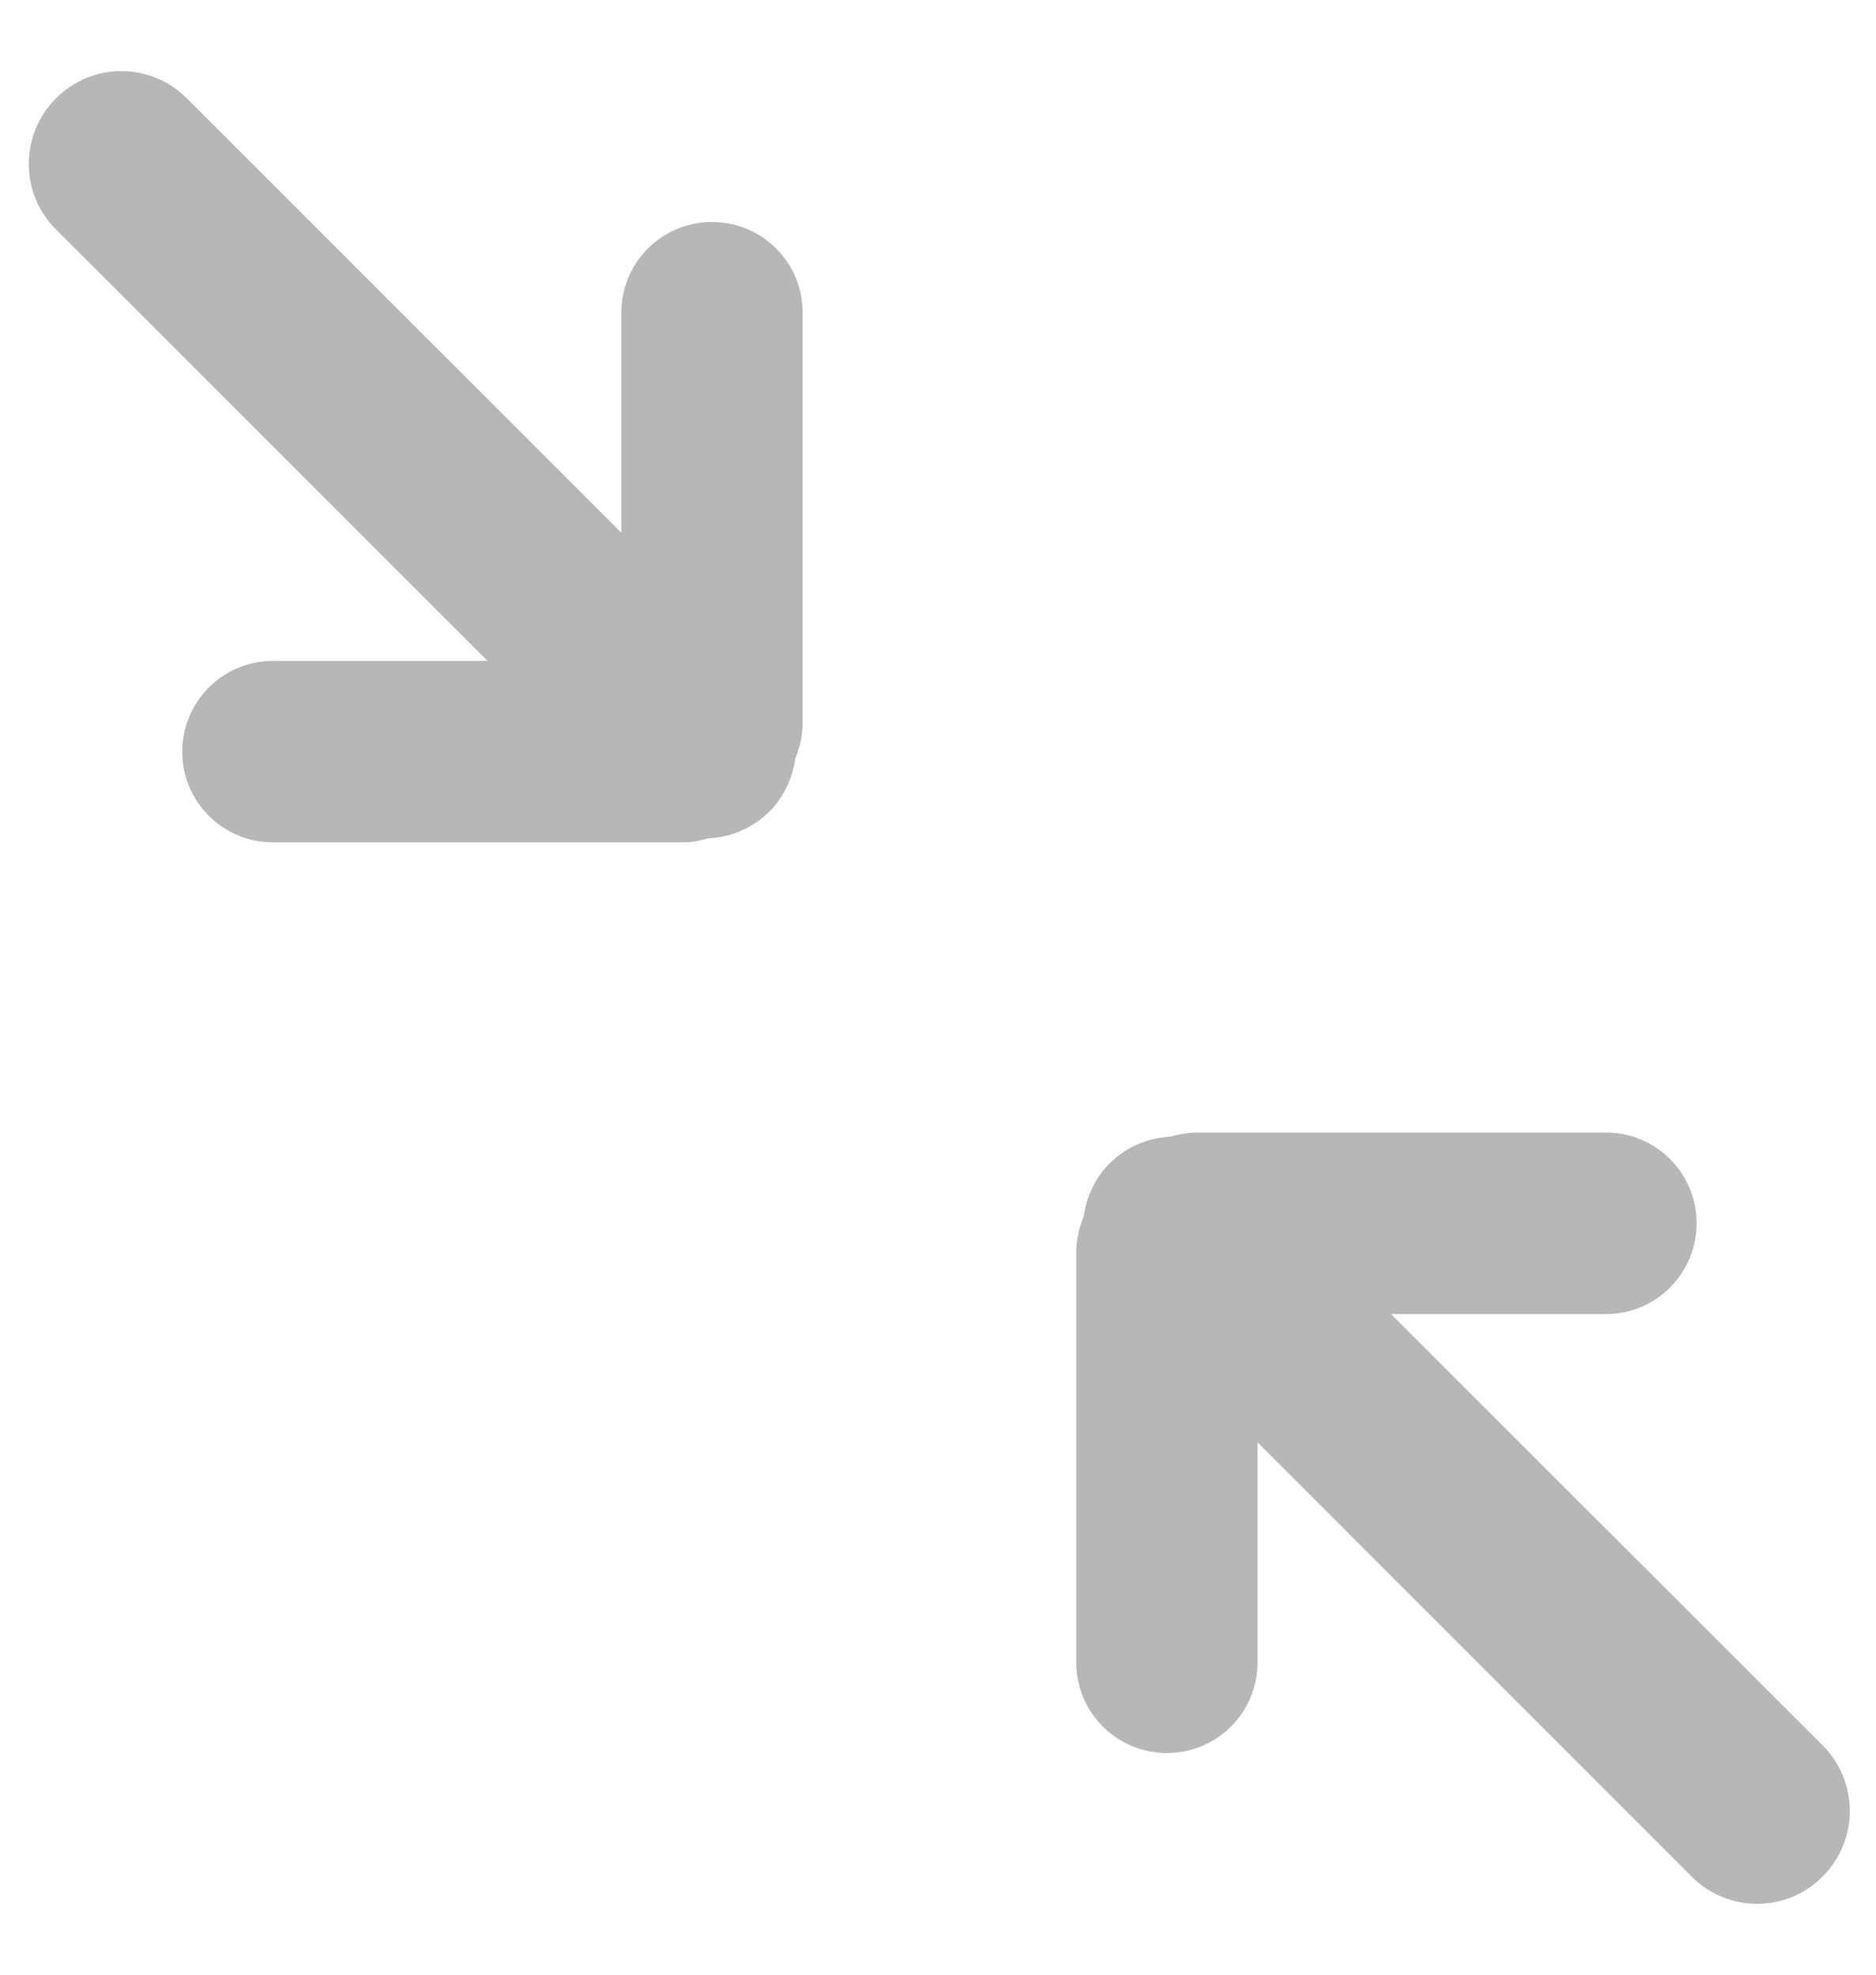
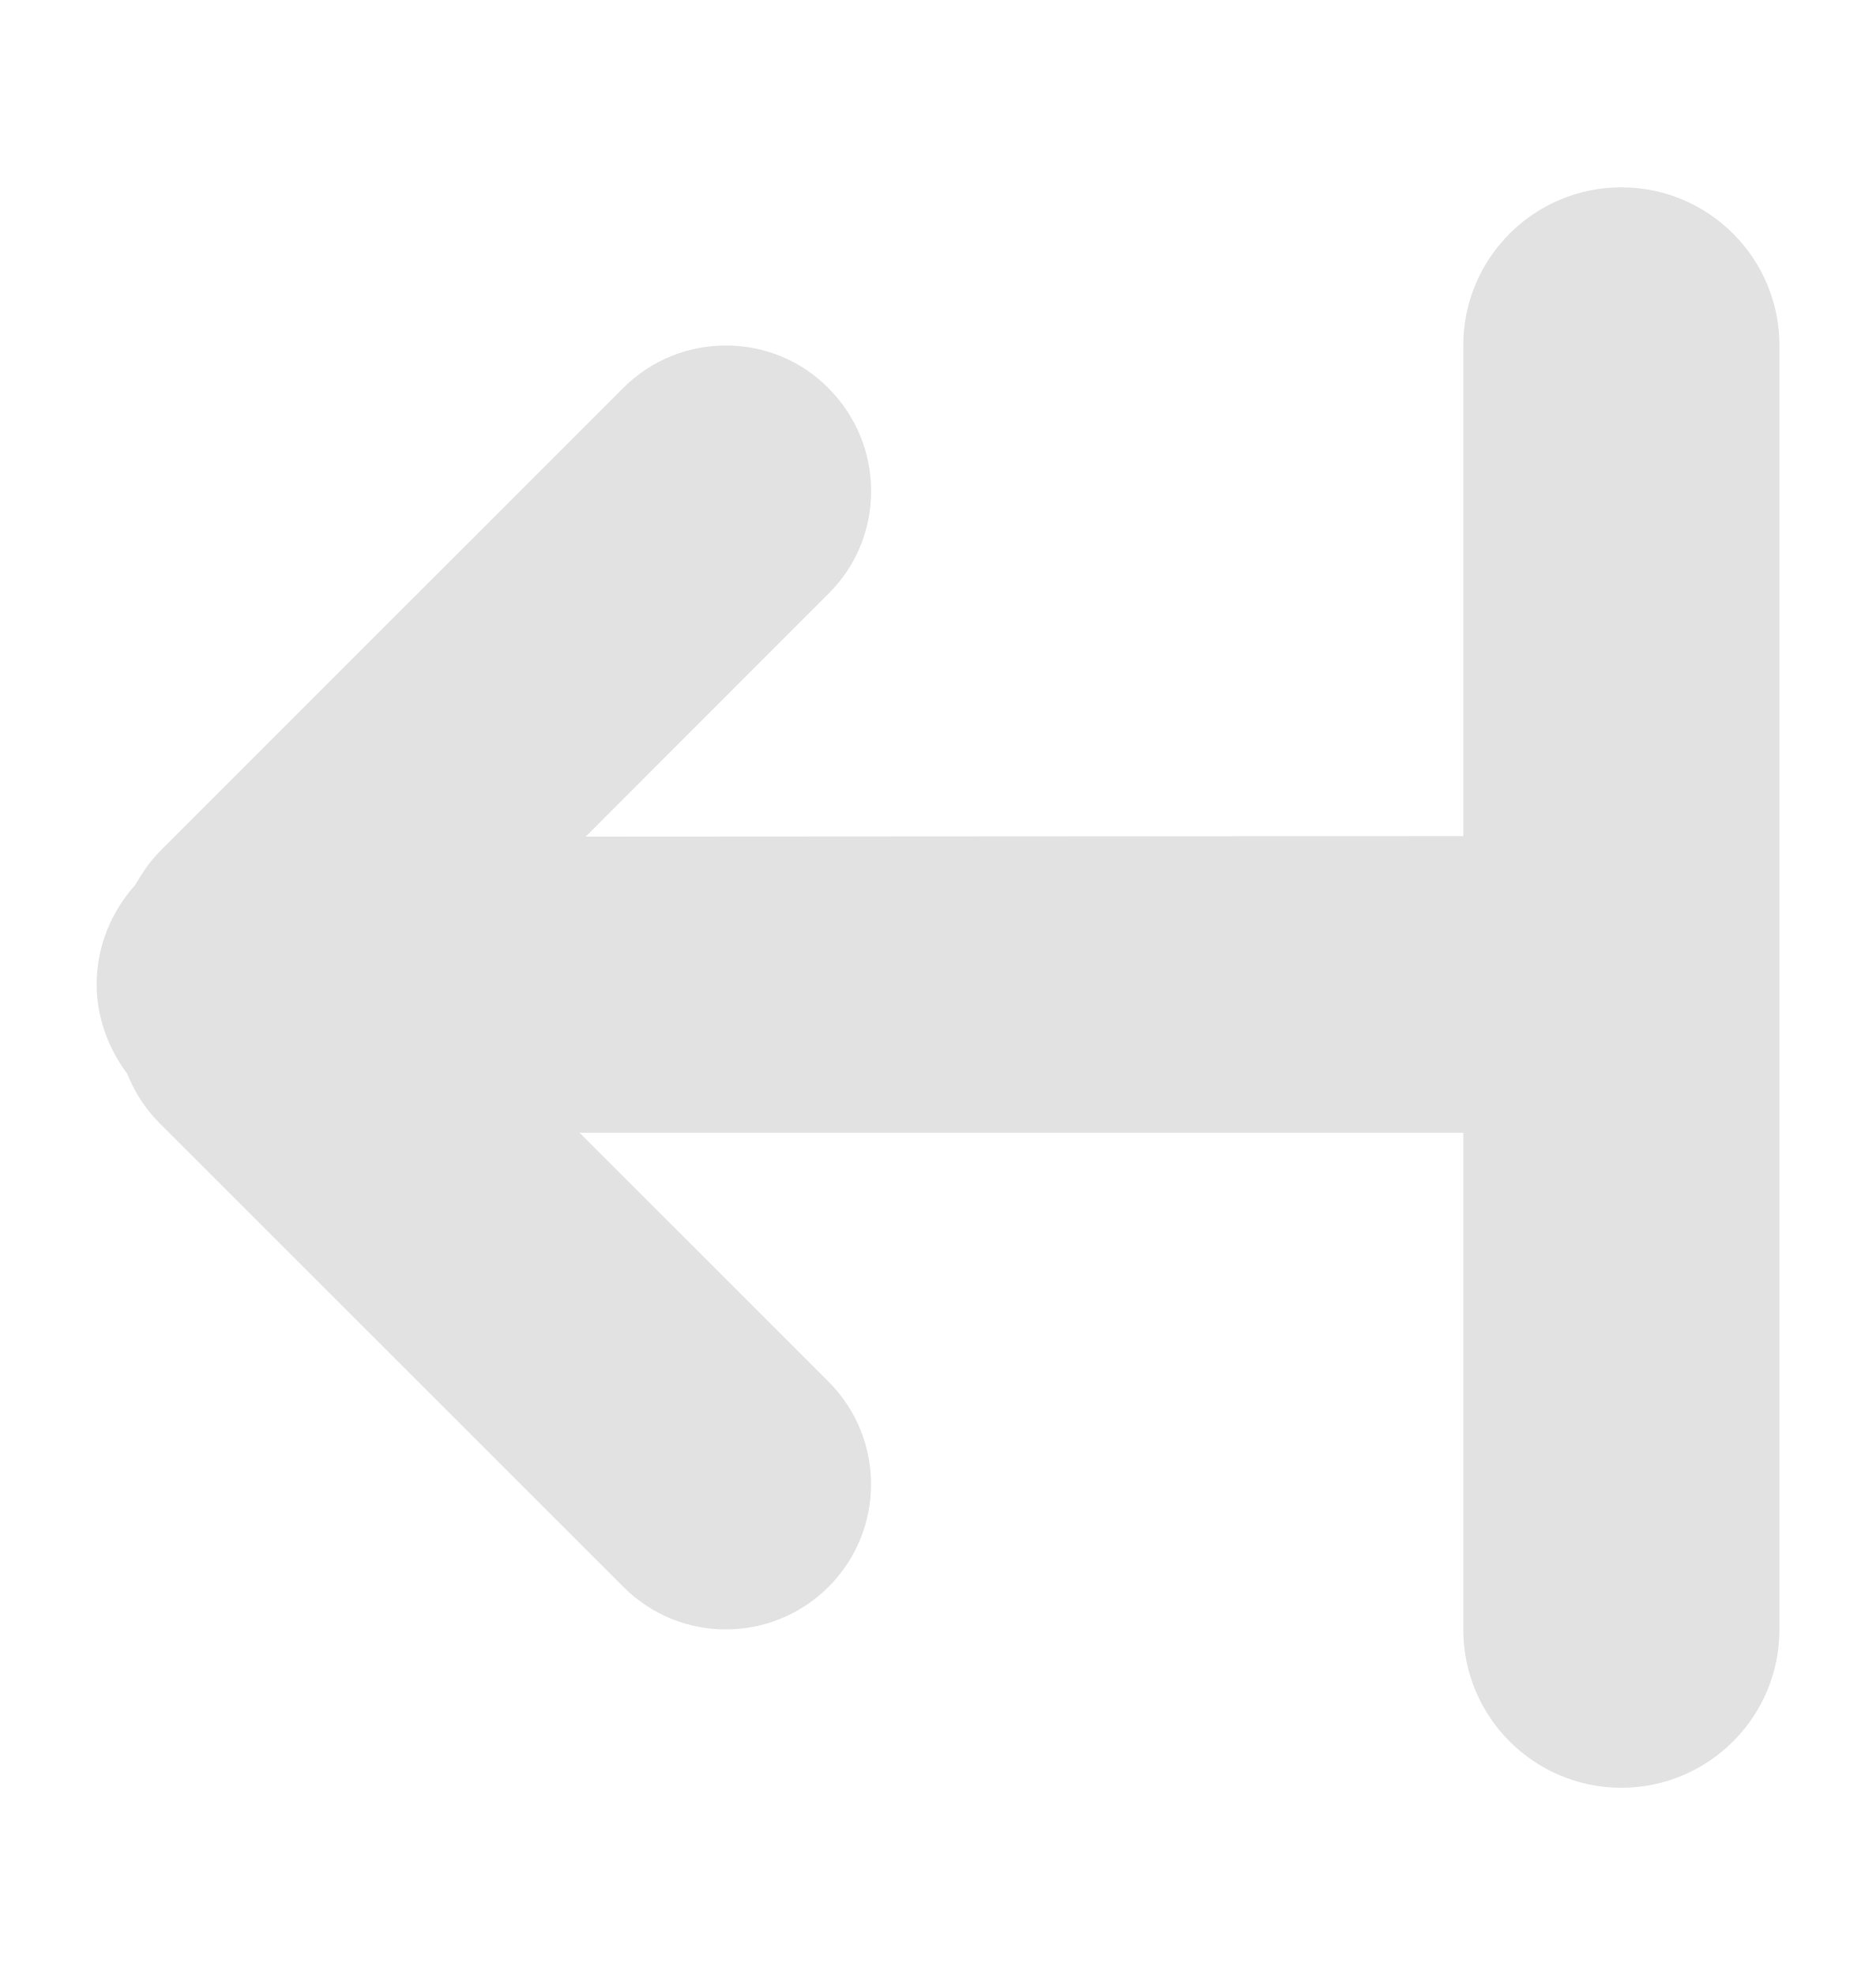
<svg xmlns="http://www.w3.org/2000/svg" version="1.1" id="Layer_1" x="0px" y="0px" width="19px" height="20px" viewBox="0 0 19 20" enable-background="new 0 0 19 20" xml:space="preserve">
-   <path fill="#B7B7B7" d="M7.792,8.219c0.149-0.15,0.234-0.339,0.262-0.535C8.101,7.57,8.129,7.448,8.129,7.316V3.165  c0-0.508-0.411-0.917-0.918-0.917s-0.918,0.41-0.918,0.917v2.23l-4.4-4.399c-0.367-0.368-0.961-0.368-1.326,0  C0.2,1.363,0.2,1.958,0.566,2.323l4.372,4.37H2.763c-0.507,0-0.917,0.413-0.917,0.919C1.845,8.117,2.256,8.53,2.763,8.53h4.151  c0.091,0.001,0.177-0.016,0.258-0.04C7.397,8.479,7.619,8.39,7.792,8.219z" />
-   <path fill="none" d="M7.804,11.779c-0.15-0.147-0.339-0.233-0.535-0.262c-0.114-0.047-0.236-0.076-0.368-0.076H2.75  c-0.508,0-0.917,0.412-0.917,0.918c0,0.509,0.411,0.918,0.917,0.918h2.23l-4.399,4.397c-0.368,0.367-0.368,0.964,0,1.326  c0.367,0.367,0.961,0.367,1.327,0.002l4.37-4.372v2.178c0,0.506,0.413,0.916,0.919,0.916c0.504,0.002,0.917-0.41,0.917-0.916v-4.151  c0.001-0.091-0.017-0.177-0.041-0.259C8.064,12.175,7.975,11.954,7.804,11.779z" />
-   <path fill="#B7B7B7" d="M11.238,11.781c-0.148,0.148-0.234,0.339-0.262,0.535C10.93,12.43,10.9,12.551,10.9,12.684v4.151  c0,0.508,0.412,0.917,0.918,0.917c0.508,0,0.918-0.41,0.918-0.917v-2.229l4.397,4.398c0.367,0.367,0.964,0.367,1.326-0.001  c0.367-0.366,0.367-0.961,0.002-1.327l-4.373-4.369h2.179c0.506,0,0.916-0.412,0.916-0.92c0.002-0.504-0.41-0.918-0.916-0.918  h-4.152c-0.09,0-0.176,0.018-0.258,0.041C11.633,11.521,11.412,11.609,11.238,11.781z" />
-   <path fill="none" d="M11.227,8.22c0.148,0.148,0.338,0.234,0.534,0.262c0.114,0.047,0.235,0.076,0.368,0.076h4.15  c0.509,0,0.918-0.412,0.918-0.918c0-0.508-0.41-0.918-0.918-0.918H14.05l4.399-4.4c0.367-0.367,0.367-0.961-0.001-1.326  c-0.366-0.367-0.962-0.367-1.327-0.002l-4.369,4.373V3.191c0-0.506-0.413-0.916-0.92-0.916c-0.504-0.002-0.918,0.41-0.918,0.916  v4.152c0,0.09,0.018,0.176,0.041,0.258C10.966,7.826,11.055,8.046,11.227,8.22z" />
+   <g>
+     <g>
+       <path fill="#E2E2E2" d="M0.979,9.969c0,0.336,0.119,0.649,0.309,0.904c0.074,0.182,0.177,0.35,0.329,0.502l4.697,4.695    c0.575,0.576,1.503,0.572,2.077,0c0.576-0.577,0.573-1.504,0.001-2.078L5.87,11.471h9.956c0.832,0,1.504-0.674,1.501-1.504    c0-0.826-0.675-1.501-1.501-1.501L5.932,8.472l2.463-2.464c0.572-0.571,0.571-1.503-0.006-2.079    C7.823,3.357,6.887,3.354,6.314,3.927L1.616,8.624c-0.102,0.104-0.18,0.223-0.247,0.338C1.13,9.229,0.979,9.579,0.979,9.969z" />
+     </g>
+     <g>
+       <path fill="#E2E2E2" d="M16.421,1.897c0.884,0,1.601,0.717,1.601,1.601v13.004c0,0.884-0.717,1.602-1.601,1.602    s-1.601-0.718-1.601-1.602V3.498C14.82,2.614,15.537,1.897,16.421,1.897z" />
+     </g>
+   </g>
</svg>
